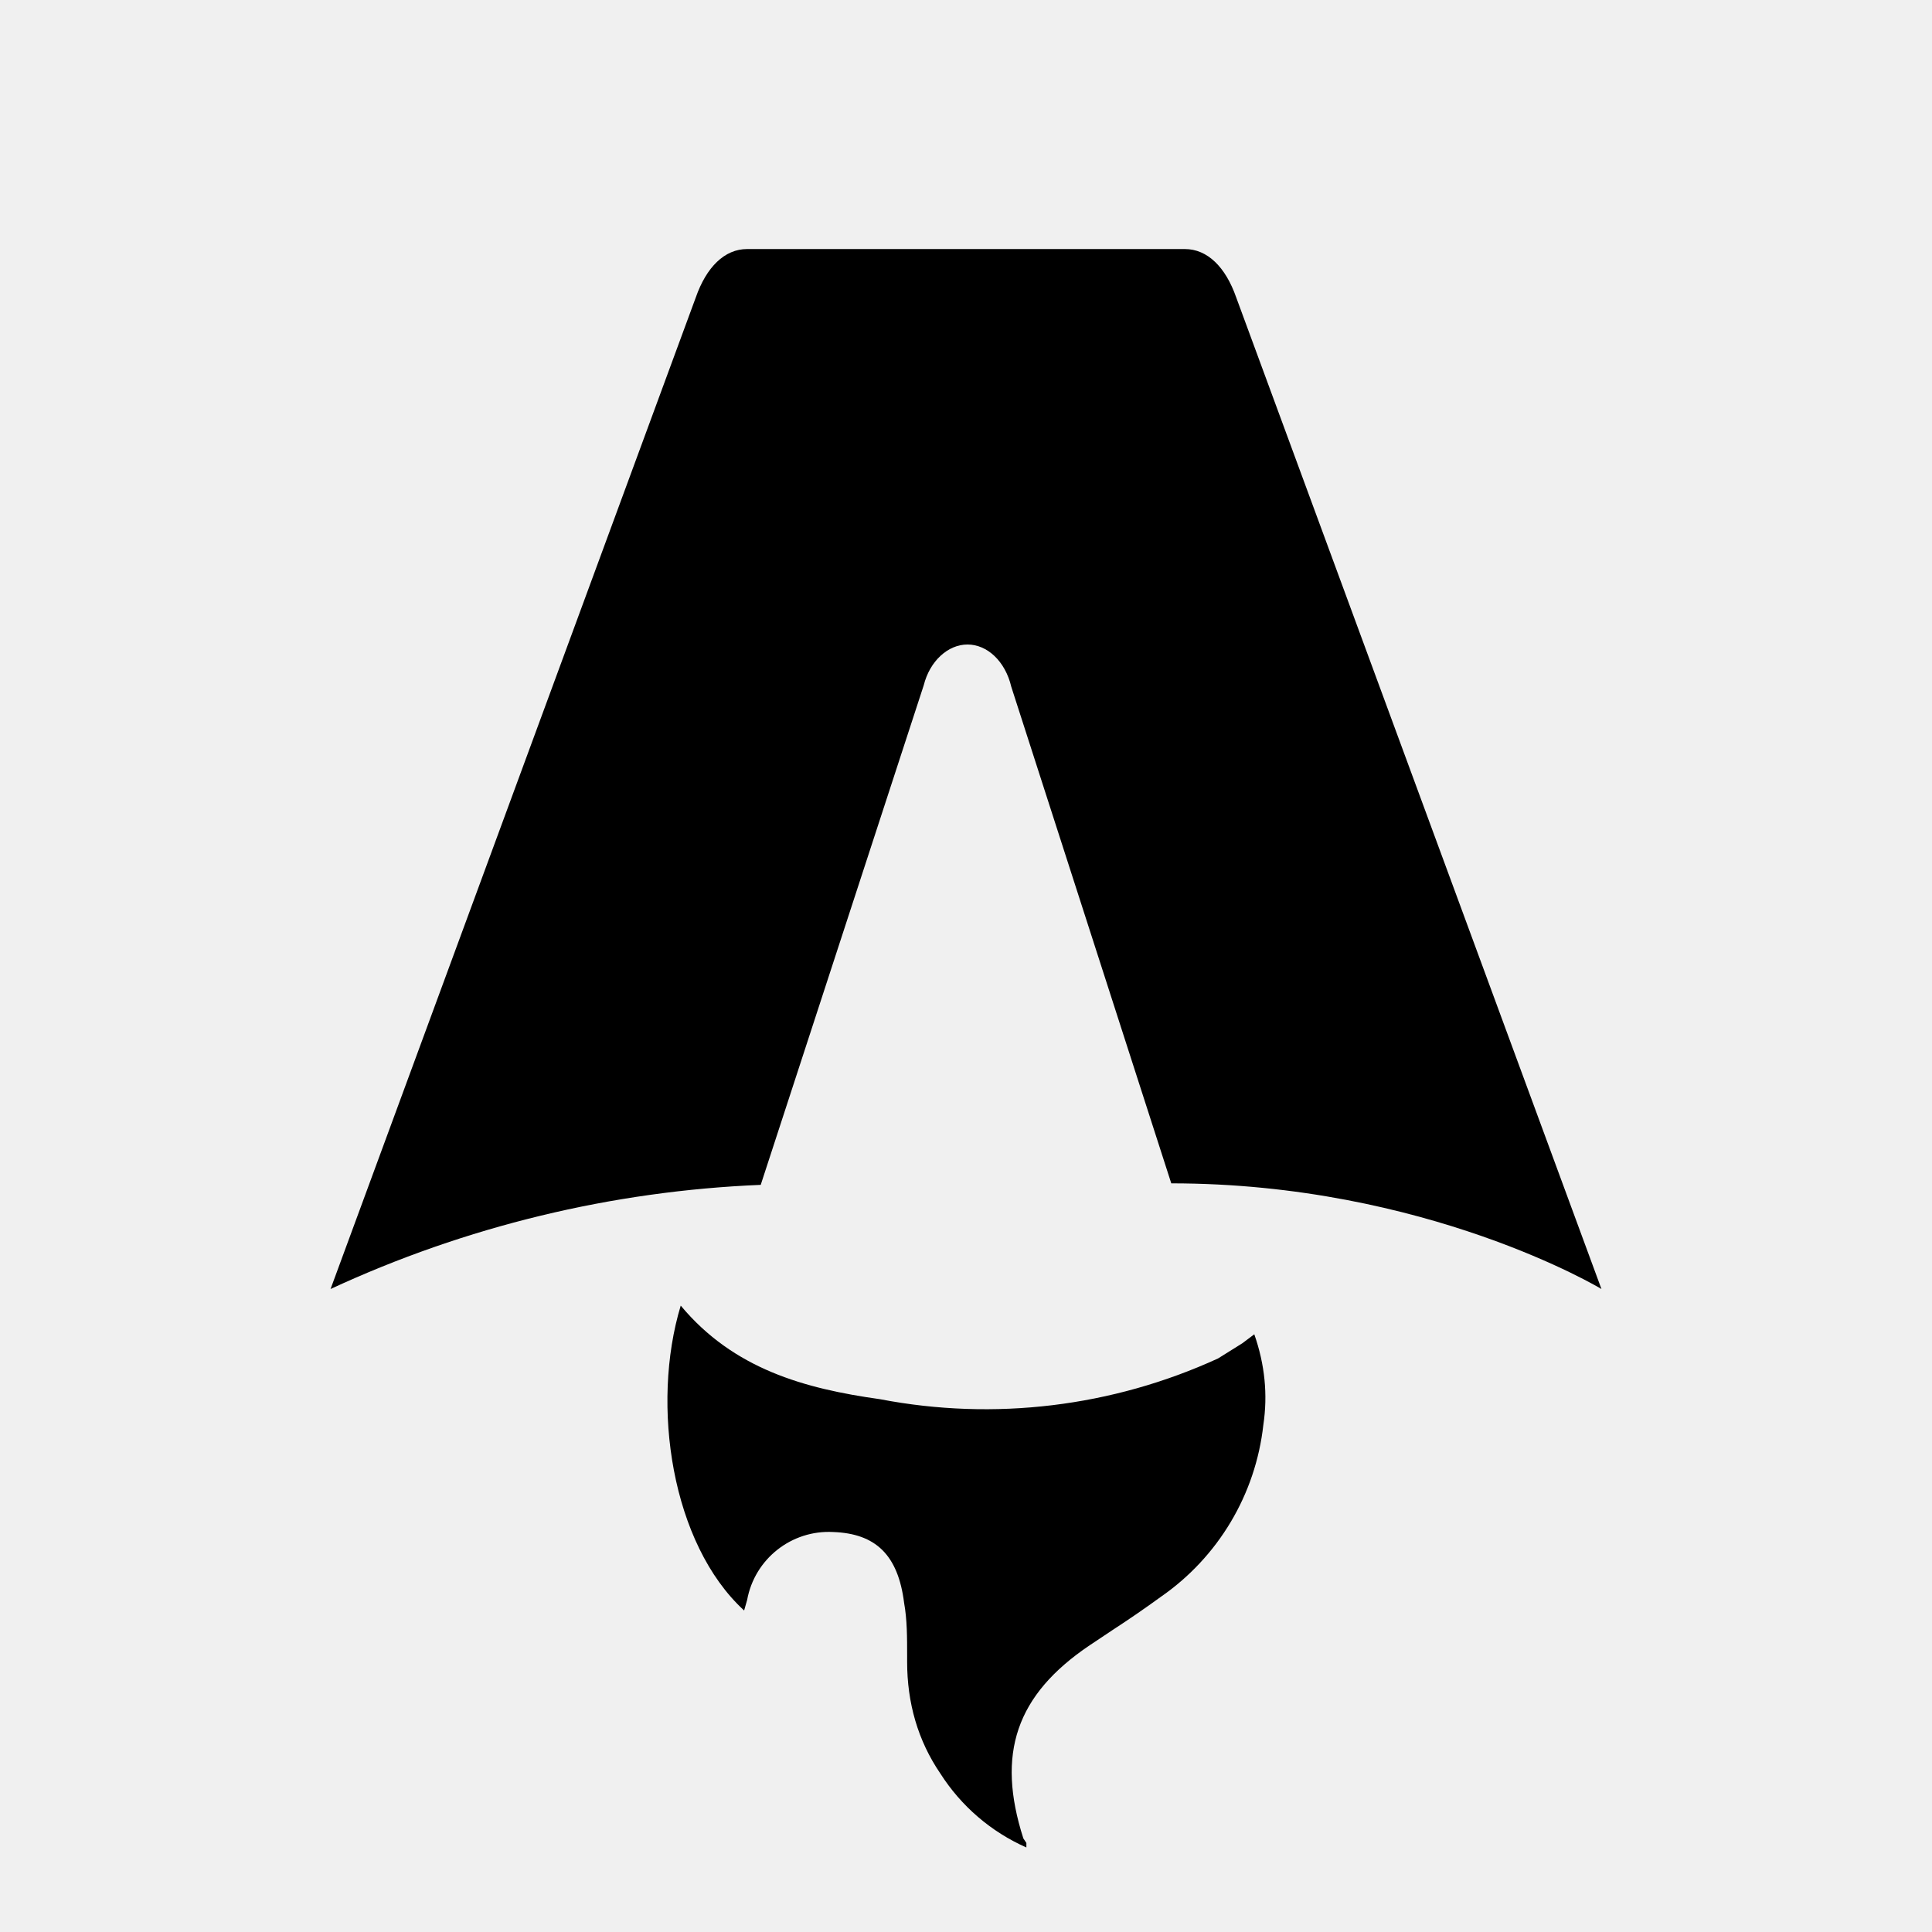
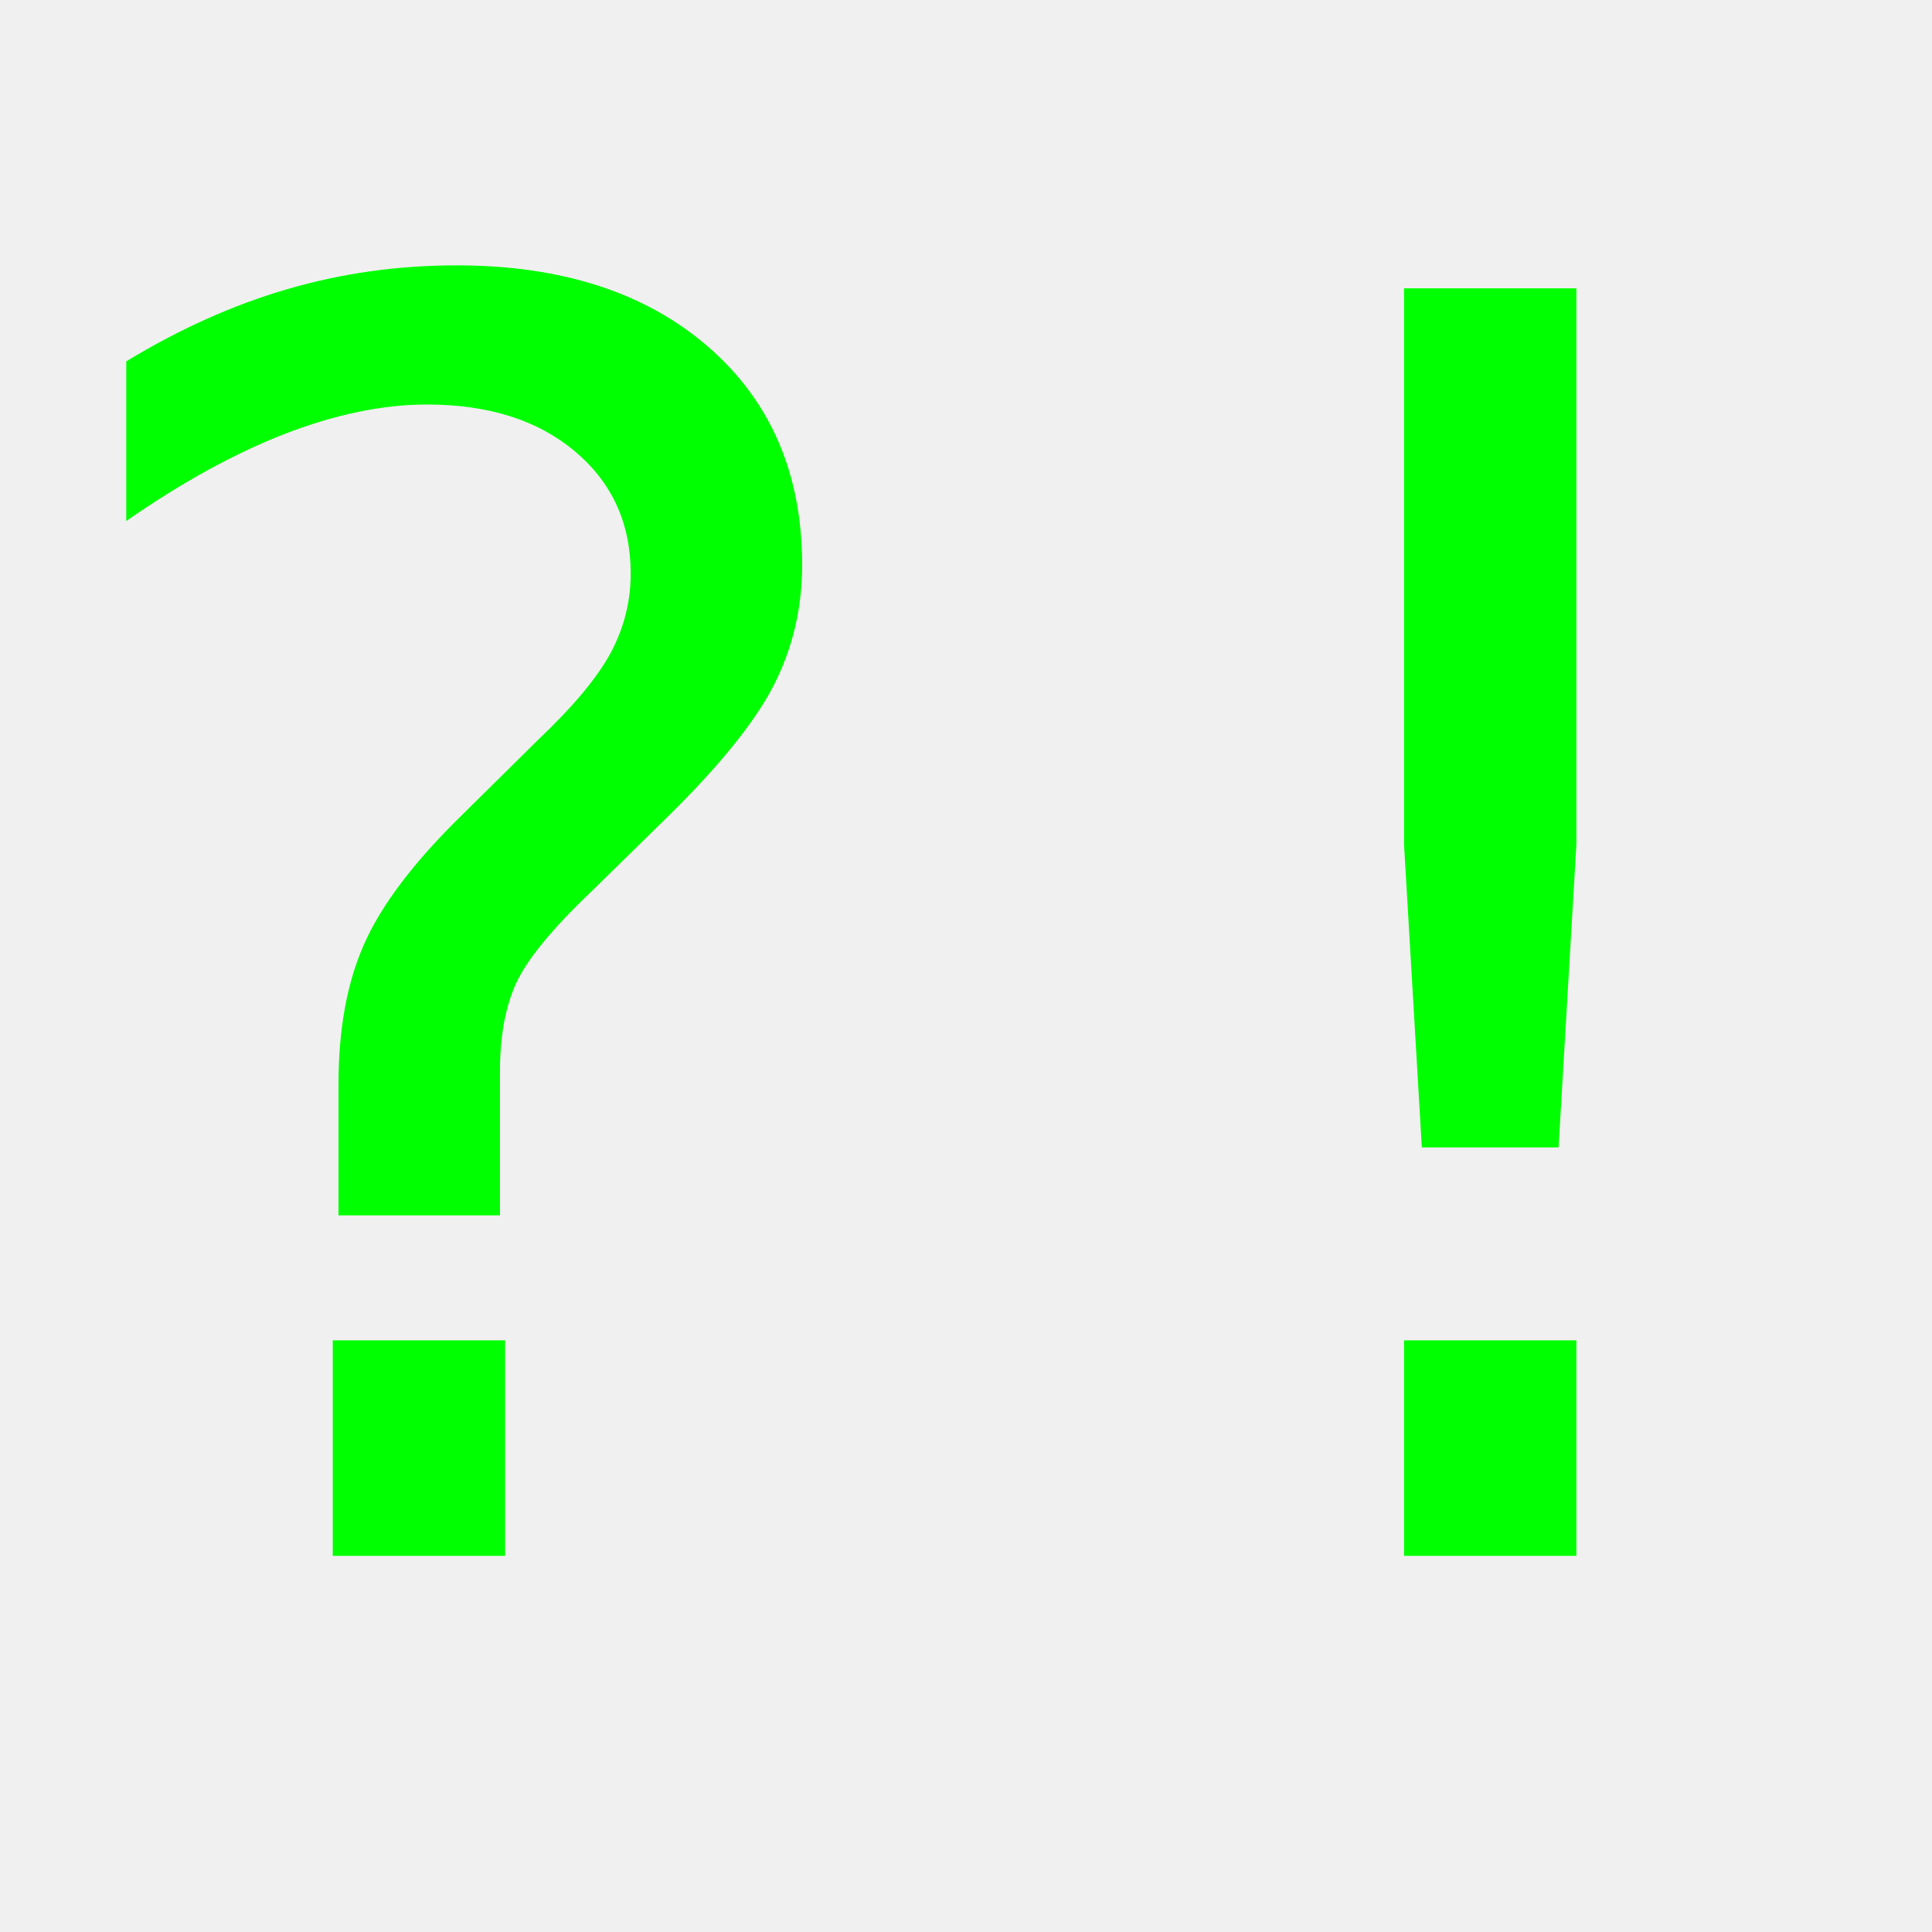
- <svg xmlns="http://www.w3.org/2000/svg" fill="none" viewBox="0 0 128 128">
-   <path d="M50.4 78.5a75.1 75.1 0 0 0-28.5 6.9l24.2-65.7c.7-2 1.9-3.2 3.4-3.2h29c1.5 0 2.7 1.2 3.4 3.2l24.2 65.7s-11.6-7-28.5-7L67 45.5c-.4-1.7-1.6-2.8-2.9-2.8-1.3 0-2.5 1.1-2.9 2.7L50.4 78.5Zm-1.1 28.2Zm-4.2-20.2c-2 6.6-.6 15.8 4.2 20.2a17.5 17.5 0 0 1 .2-.7 5.5 5.5 0 0 1 5.7-4.5c2.8.1 4.3 1.5 4.7 4.7.2 1.1.2 2.3.2 3.5v.4c0 2.7.7 5.2 2.2 7.4a13 13 0 0 0 5.7 4.9v-.3l-.2-.3c-1.8-5.6-.5-9.5 4.4-12.8l1.5-1a73 73 0 0 0 3.2-2.2 16 16 0 0 0 6.8-11.4c.3-2 .1-4-.6-6l-.8.6-1.6 1a37 37 0 0 1-22.4 2.7c-5-.7-9.7-2-13.2-6.2Z" />
-   <style>
-         path { fill: #000; }
-         @media (prefers-color-scheme: dark) {
-             path { fill: #FFF; }
-         }
-     </style>
+ <svg xmlns="http://www.w3.org/2000/svg" viewBox="0 0 100 100">
+   <text x="50%" y="55%" dominant-baseline="middle" text-anchor="middle" font-size="90" font-family="monospace" fill="#0f0">?!</text>
</svg>
